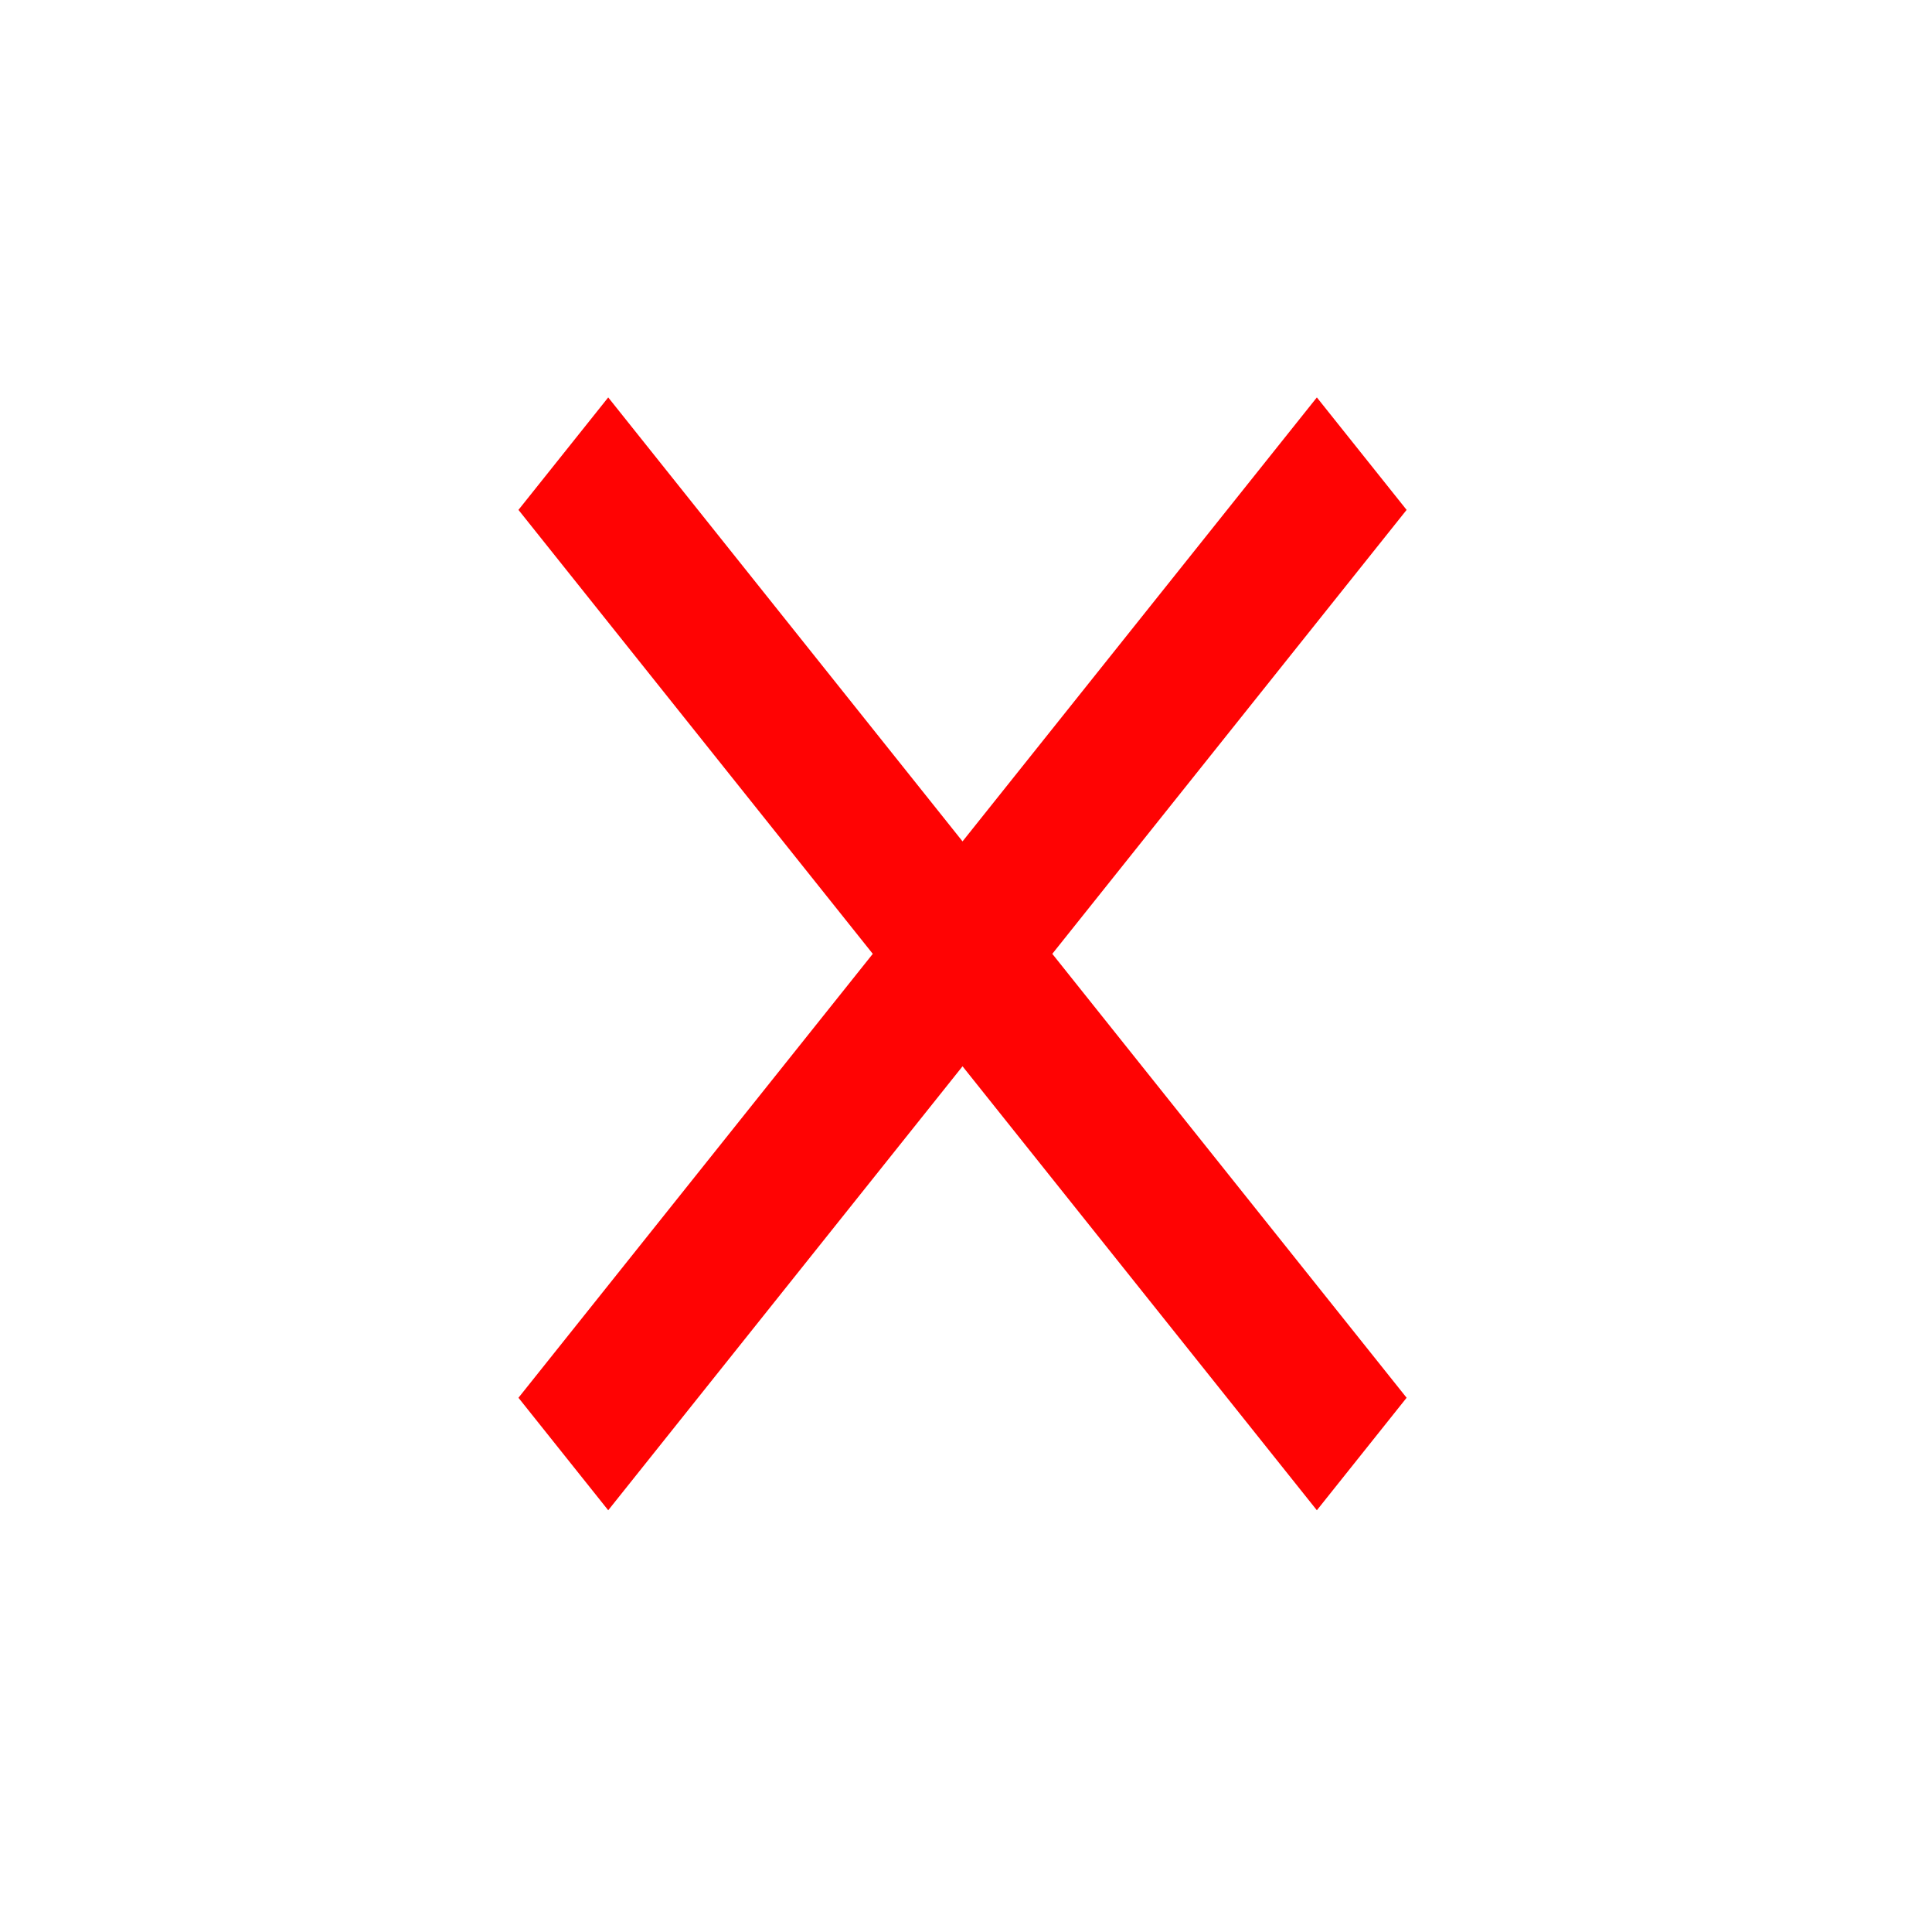
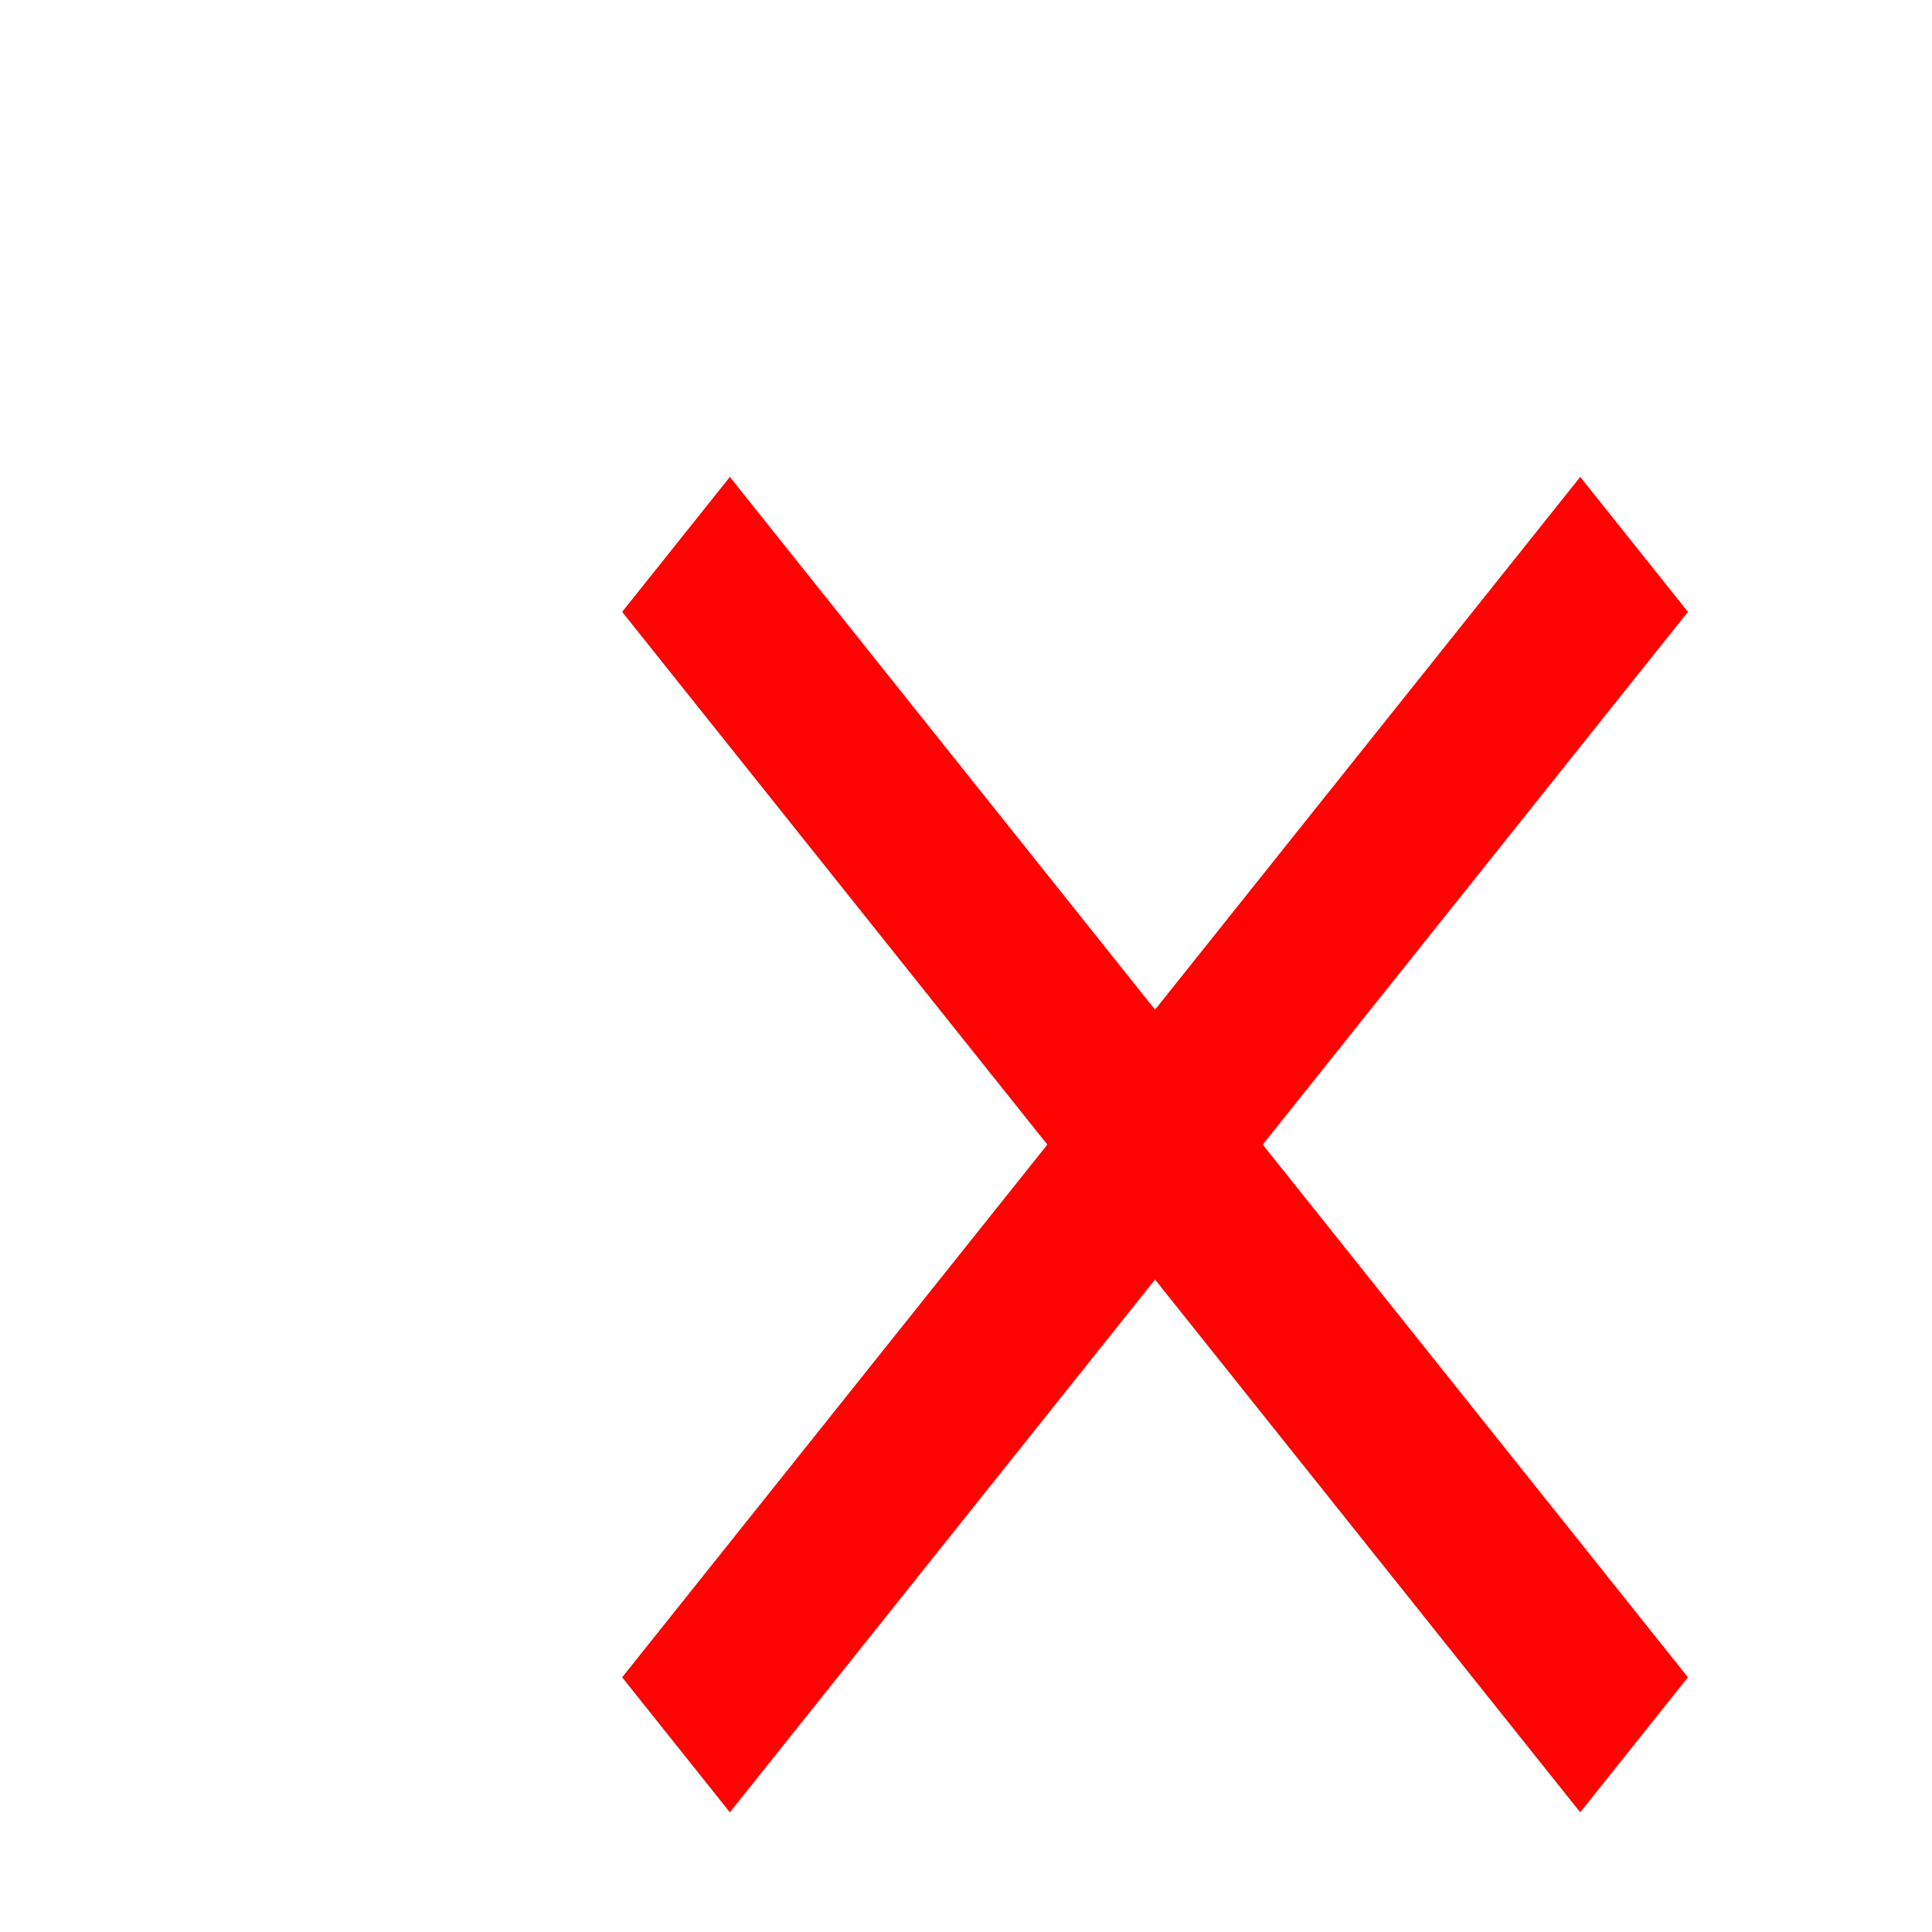
- <svg xmlns="http://www.w3.org/2000/svg" width="25" height="25" viewBox="0 0 38 48" fill="none">
+ <svg xmlns="http://www.w3.org/2000/svg" width="15" height="15" viewBox="0 0 30 40" fill="none">
  <path d="M29.947 12.668L27.717 9.874L18.914 20.904L10.111 9.874L7.881 12.668L16.684 23.698L7.881 34.727L10.111 37.522L18.914 26.492L27.717 37.522L29.947 34.727L21.144 23.698L29.947 12.668Z" fill="#FF0303" />
</svg>
